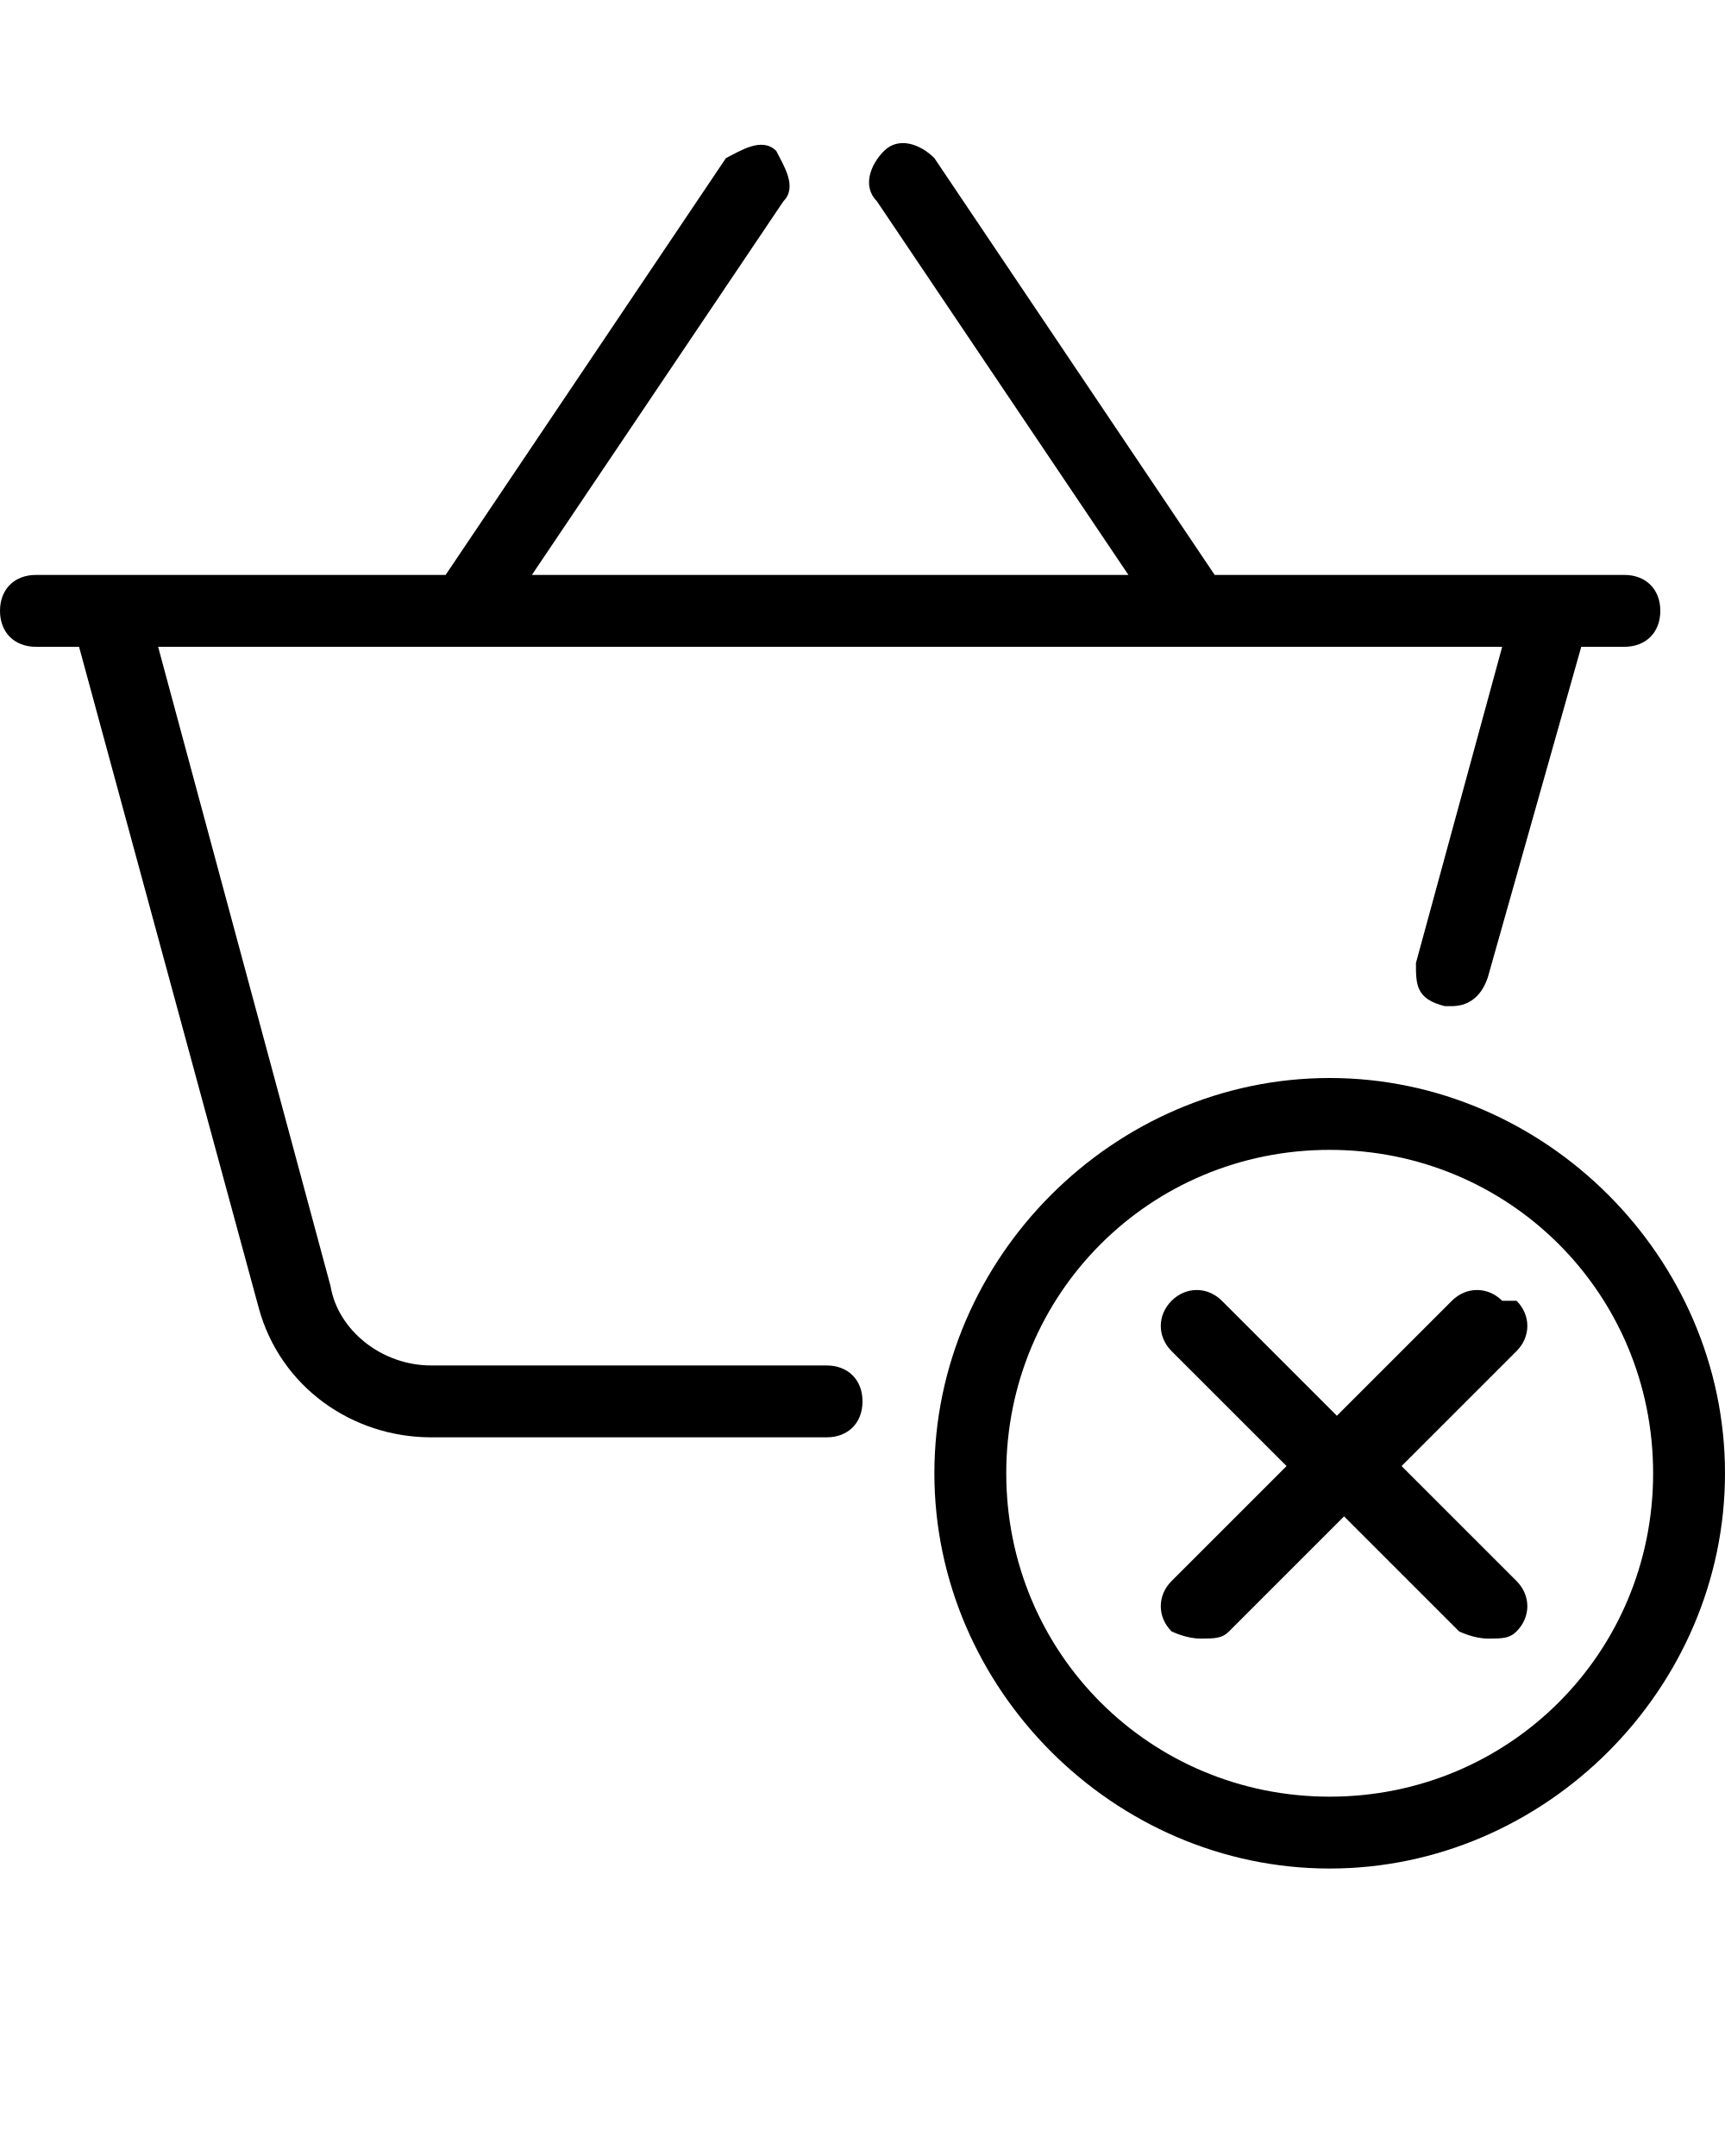
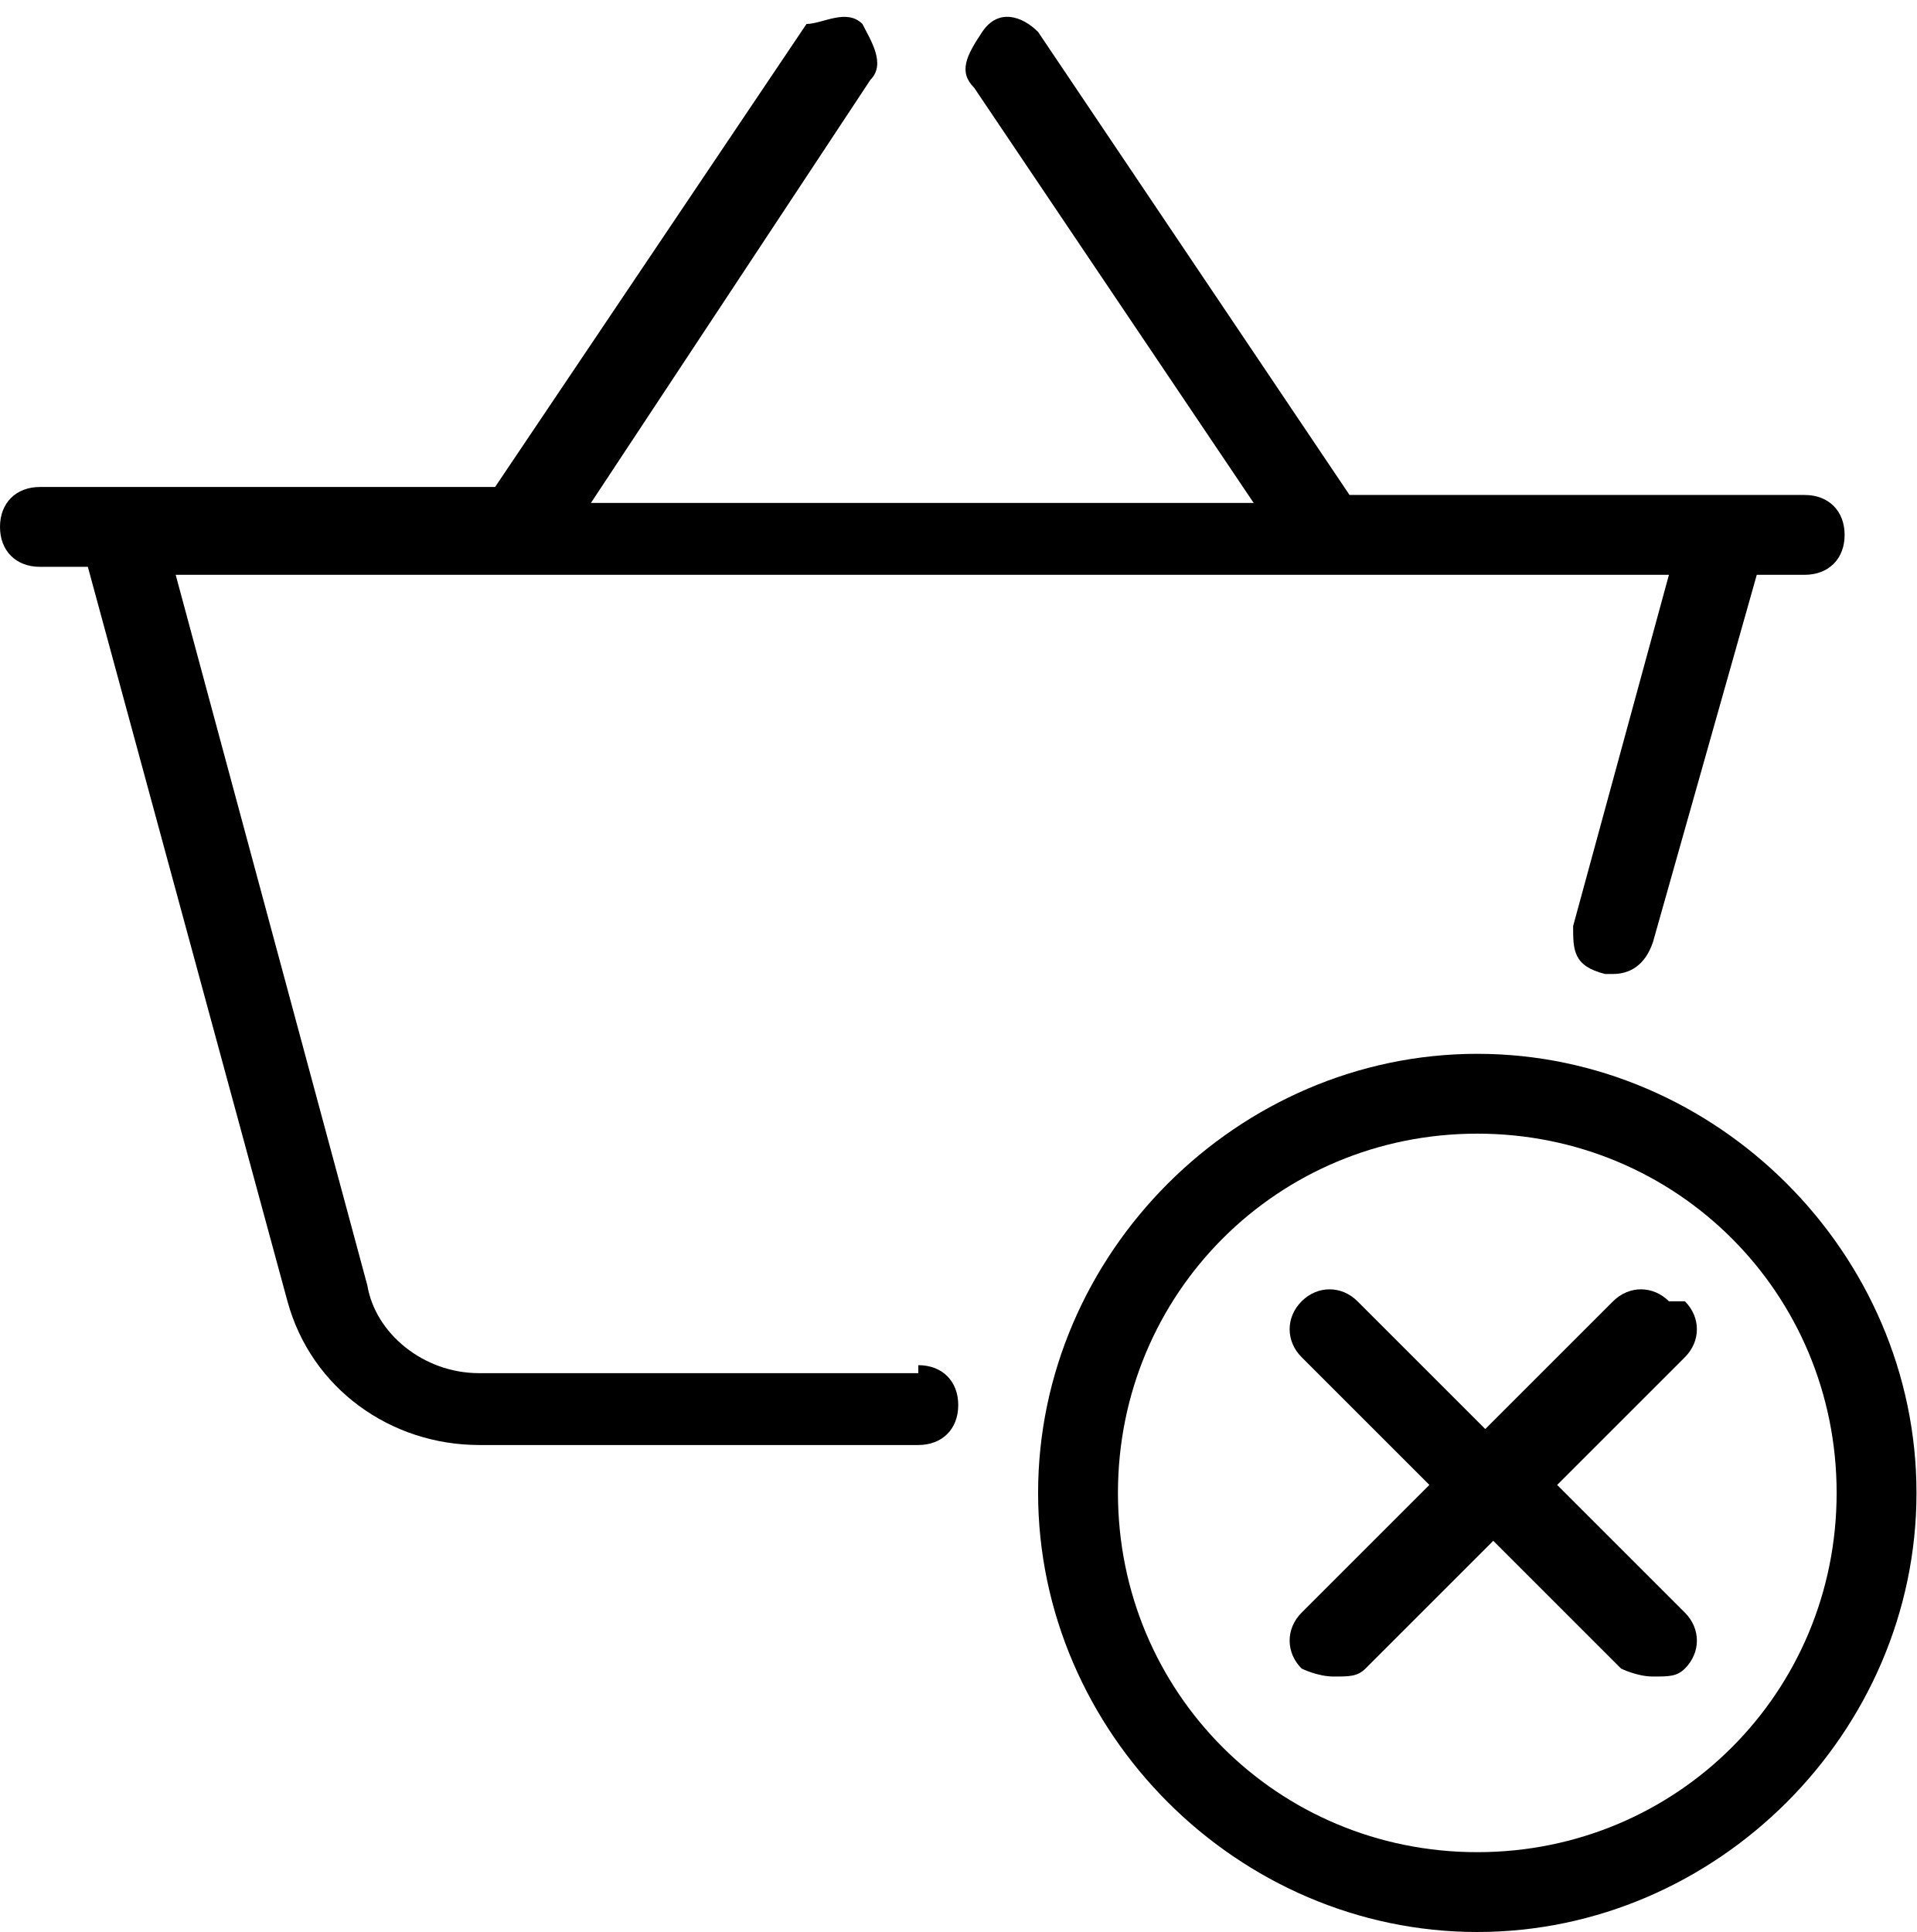
- <svg xmlns="http://www.w3.org/2000/svg" id="Layer_1" version="1.1" viewBox="0 0 24 30">
-   <path d="M11.5,19h-5.5c-.7,0-1.3-.5-1.4-1.1l-2.4-8.9h18.7l-1.2,4.4c0,.3,0,.5.4.6,0,0,0,0,.1,0,.2,0,.4-.1.5-.4l1.3-4.6h.6c.3,0,.5-.2.5-.5s-.2-.5-.5-.5h-5.7l-3.9-5.8c-.2-.2-.5-.3-.7-.1-.2.2-.3.5-.1.7l3.5,5.2H7.4l3.5-5.2c.2-.2,0-.5-.1-.7-.2-.2-.5,0-.7.1l-3.9,5.8H.5c-.3,0-.5.2-.5.5s.2.5.5.5h.6l2.5,9.2c.3,1.1,1.3,1.8,2.4,1.8h5.5c.3,0,.5-.2.5-.5s-.2-.5-.5-.5Z" />
-   <path d="M18.5,15c-3,0-5.5,2.5-5.5,5.5s2.5,5.5,5.5,5.5,5.5-2.5,5.5-5.5-2.5-5.5-5.5-5.5ZM18.5,25c-2.5,0-4.5-2-4.5-4.5s2-4.5,4.5-4.5,4.5,2,4.5,4.5-2,4.5-4.5,4.5Z" />
-   <path d="M20.9,18.1c-.2-.2-.5-.2-.7,0l-1.6,1.6-1.6-1.6c-.2-.2-.5-.2-.7,0-.2.2-.2.5,0,.7l1.6,1.6-1.6,1.6c-.2.2-.2.5,0,.7,0,0,.2.1.4.1s.3,0,.4-.1l1.6-1.6,1.6,1.6c0,0,.2.1.4.1s.3,0,.4-.1c.2-.2.2-.5,0-.7l-1.6-1.6,1.6-1.6c.2-.2.2-.5,0-.7Z" />
+ <svg xmlns="http://www.w3.org/2000/svg" id="Layer_1" version="1.1" viewBox="0 0 24 24.2">
+   <path d="M11.5,17.2h-5.5c-.7,0-1.3-.5-1.4-1.1L2.2,7.2h18.7l-1.2,4.4c0,.3,0,.5.4.6h.1c.2,0,.4-.1.5-.4l1.3-4.6h.6c.3,0,.5-.2.5-.5s-.2-.5-.5-.5h-5.7L13,.4c-.2-.2-.5-.3-.7,0s-.3.5-.1.7l3.5,5.2H7.4L10.9,1c.2-.2,0-.5-.1-.7-.2-.2-.5,0-.7,0l-3.9,5.8H.5c-.3,0-.5.2-.5.5s.2.5.5.5h.6l2.5,9.2c.3,1.1,1.3,1.8,2.4,1.8h5.5c.3,0,.5-.2.5-.5s-.2-.5-.5-.5Z" />
+   <path d="M18.5,13.2c-3,0-5.5,2.5-5.5,5.5s2.5,5.5,5.5,5.5,5.5-2.5,5.5-5.5-2.5-5.5-5.5-5.5ZM18.5,23.2c-2.5,0-4.5-2-4.5-4.5s2-4.5,4.5-4.5,4.5,2,4.5,4.5-2,4.5-4.5,4.5Z" />
+   <path d="M20.9,16.3c-.2-.2-.5-.2-.7,0l-1.6,1.6-1.6-1.6c-.2-.2-.5-.2-.7,0s-.2.5,0,.7l1.6,1.6-1.6,1.6c-.2.2-.2.5,0,.7,0,0,.2.1.4.1s.3,0,.4-.1l1.6-1.6,1.6,1.6s.2.1.4.1.3,0,.4-.1c.2-.2.2-.5,0-.7l-1.6-1.6,1.6-1.6c.2-.2.2-.5,0-.7h-.2Z" />
</svg>
